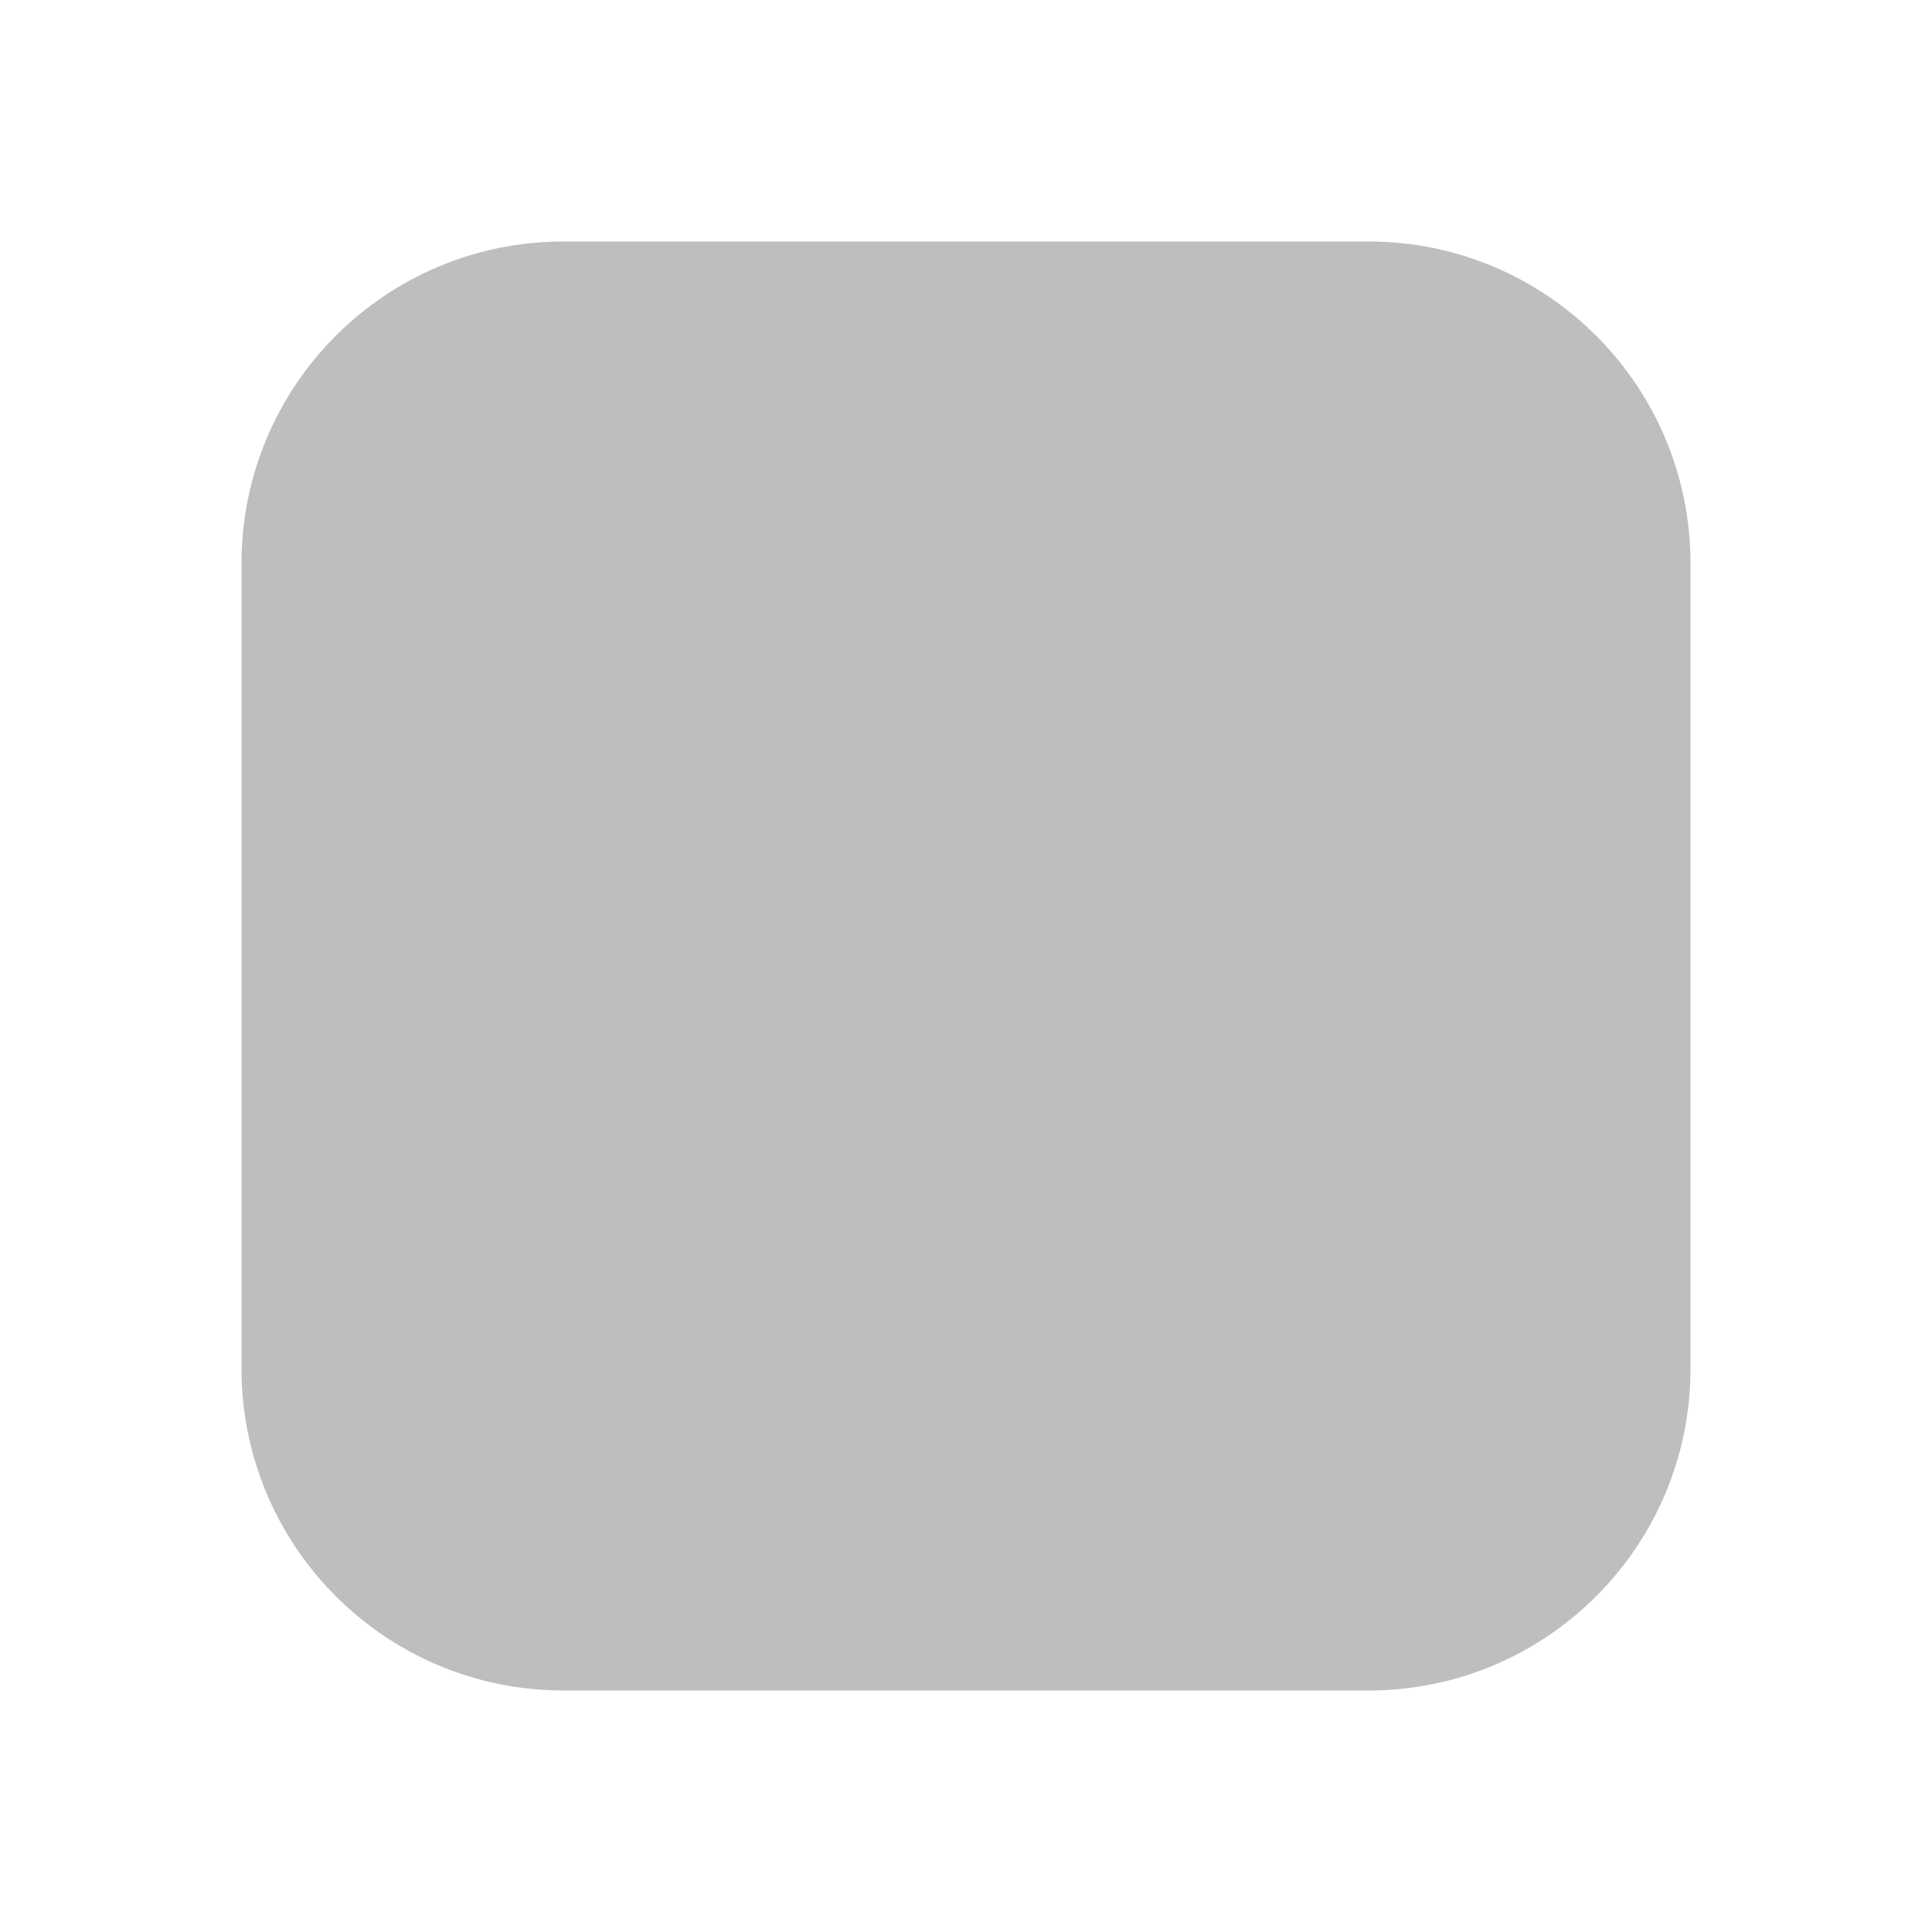
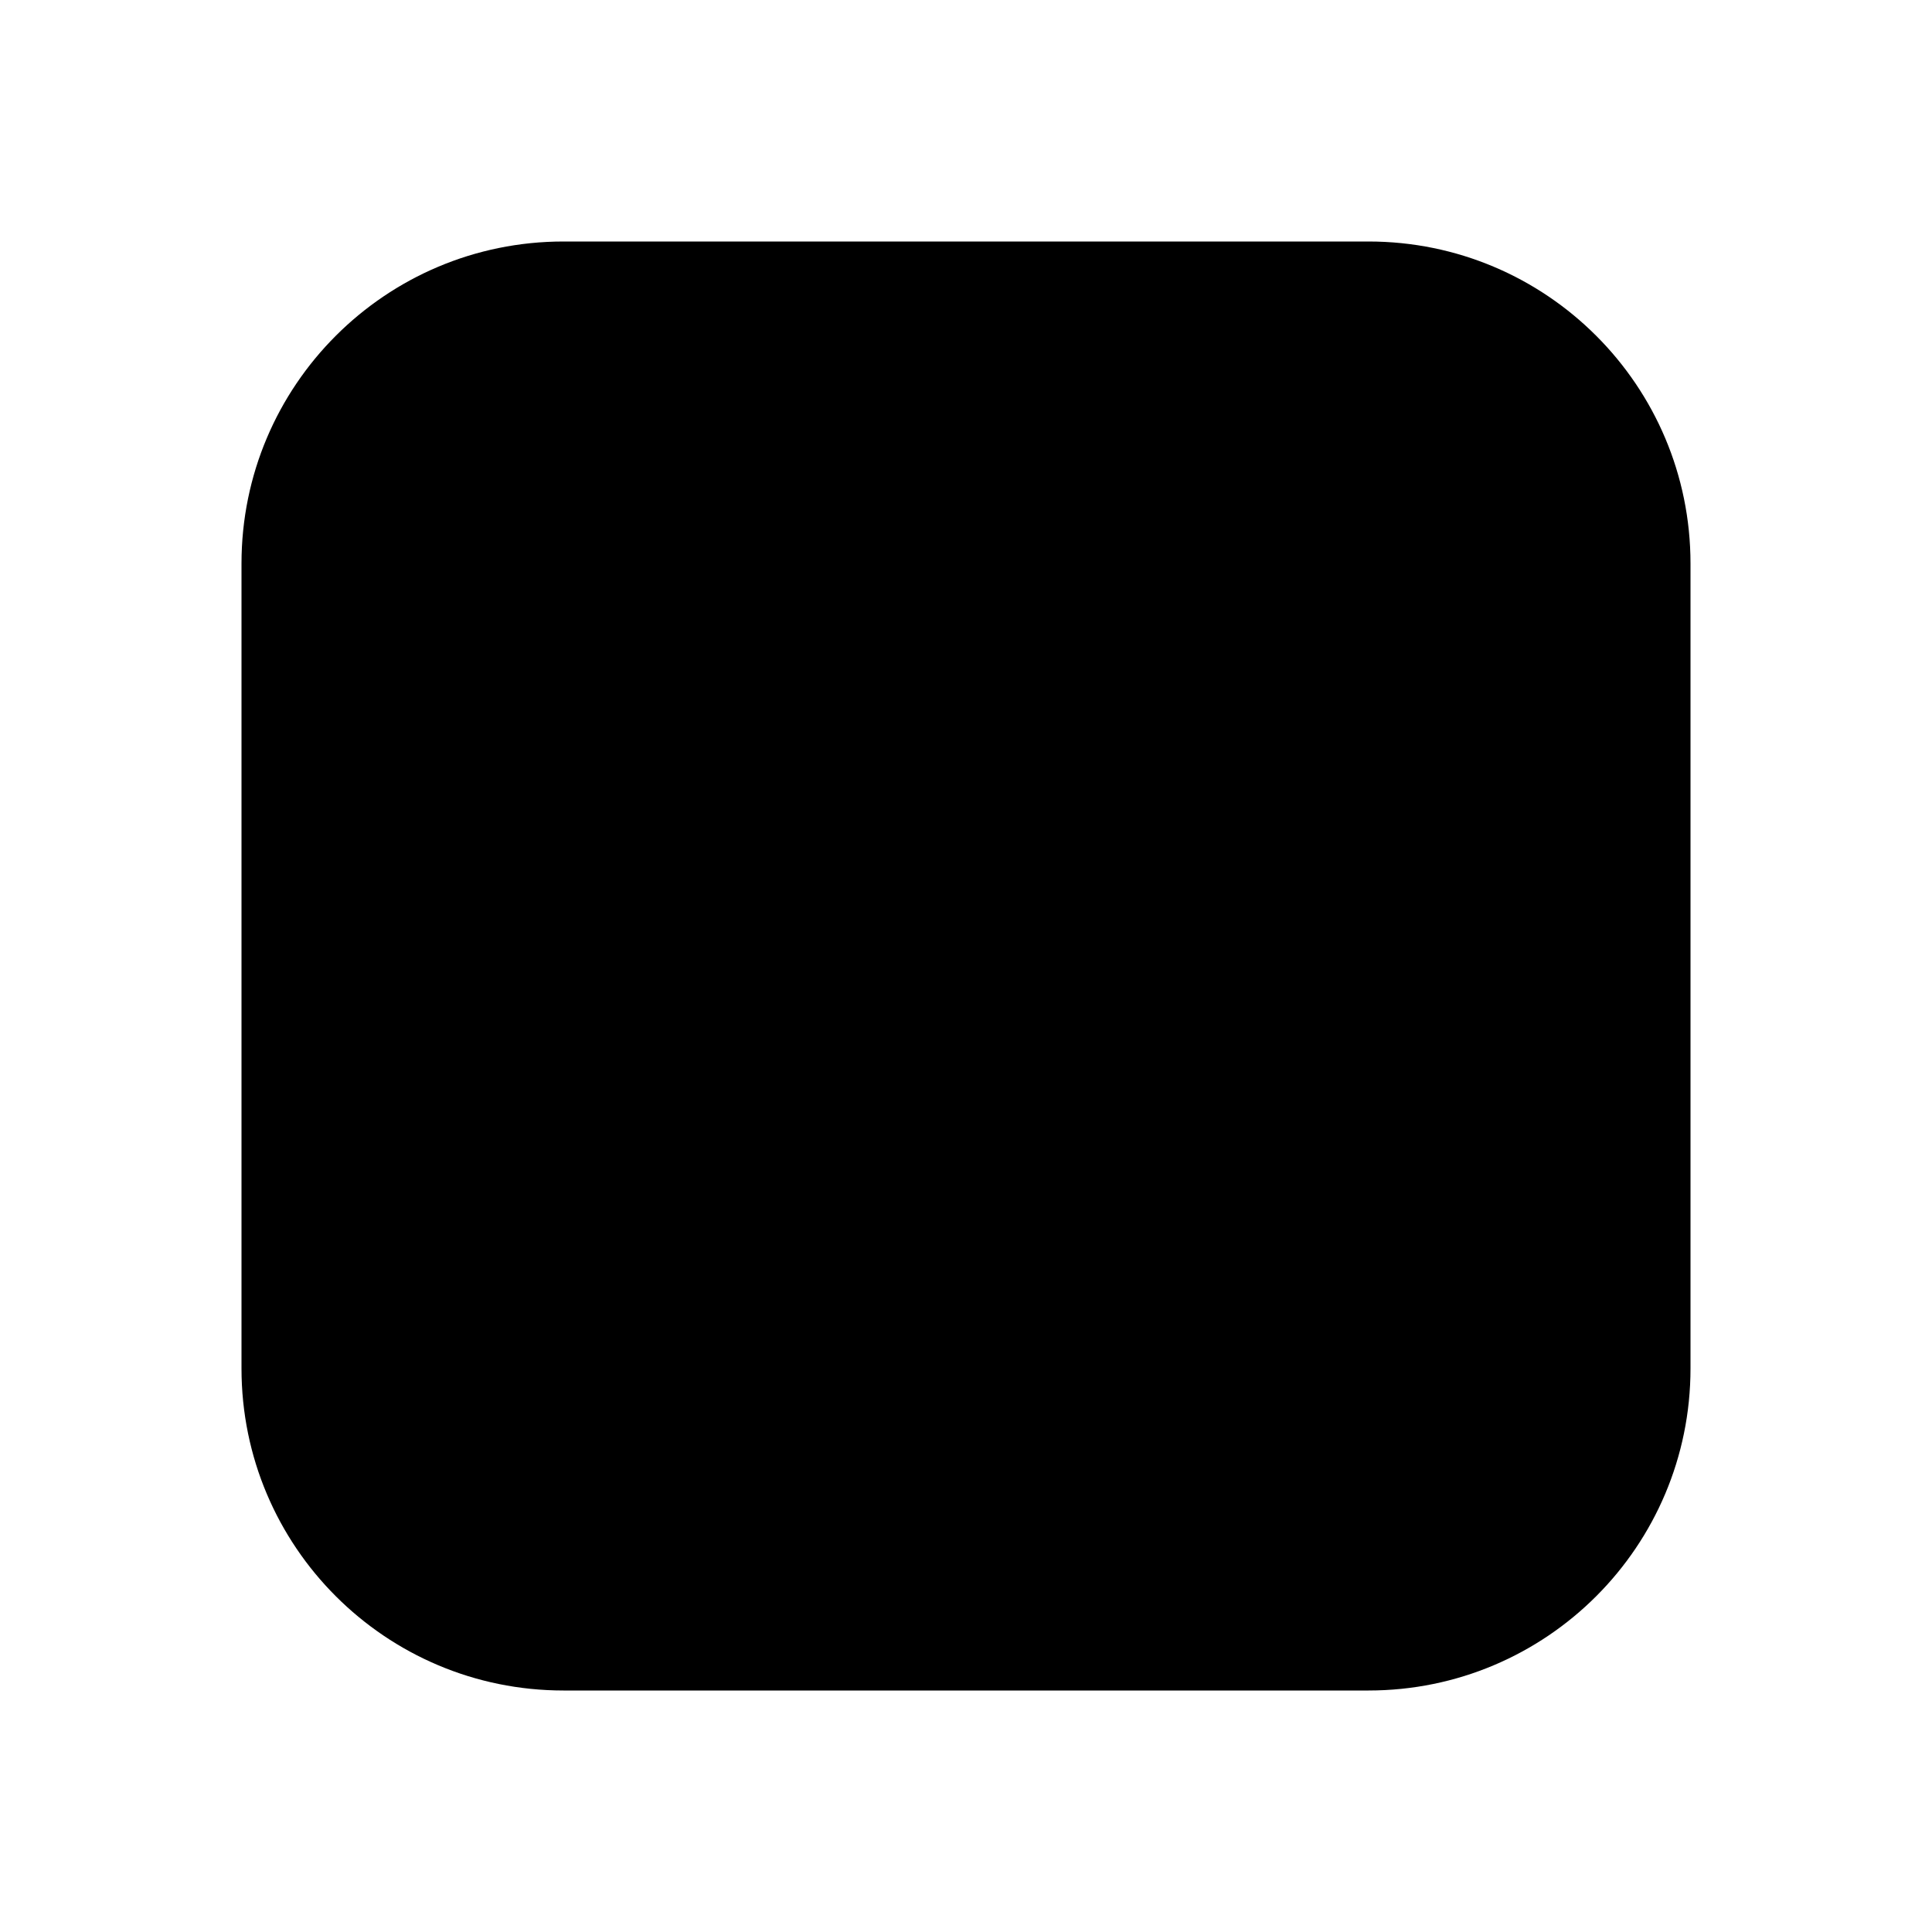
<svg xmlns="http://www.w3.org/2000/svg" height="24" viewBox="0 0 24 24" width="24">
-   <path fill="#bebebe" d="M7 3h10c2.21 0 4 1.79 4 4v10c0 2.21-1.79 4-4 4H7c-2.21 0-4-1.79-4-4V7c0-2.21 1.79-4 4-4z" />
+   <path fill="currentColor" d="M7 3h10c2.21 0 4 1.79 4 4v10c0 2.21-1.79 4-4 4H7c-2.21 0-4-1.79-4-4V7c0-2.21 1.79-4 4-4z" />
</svg>
